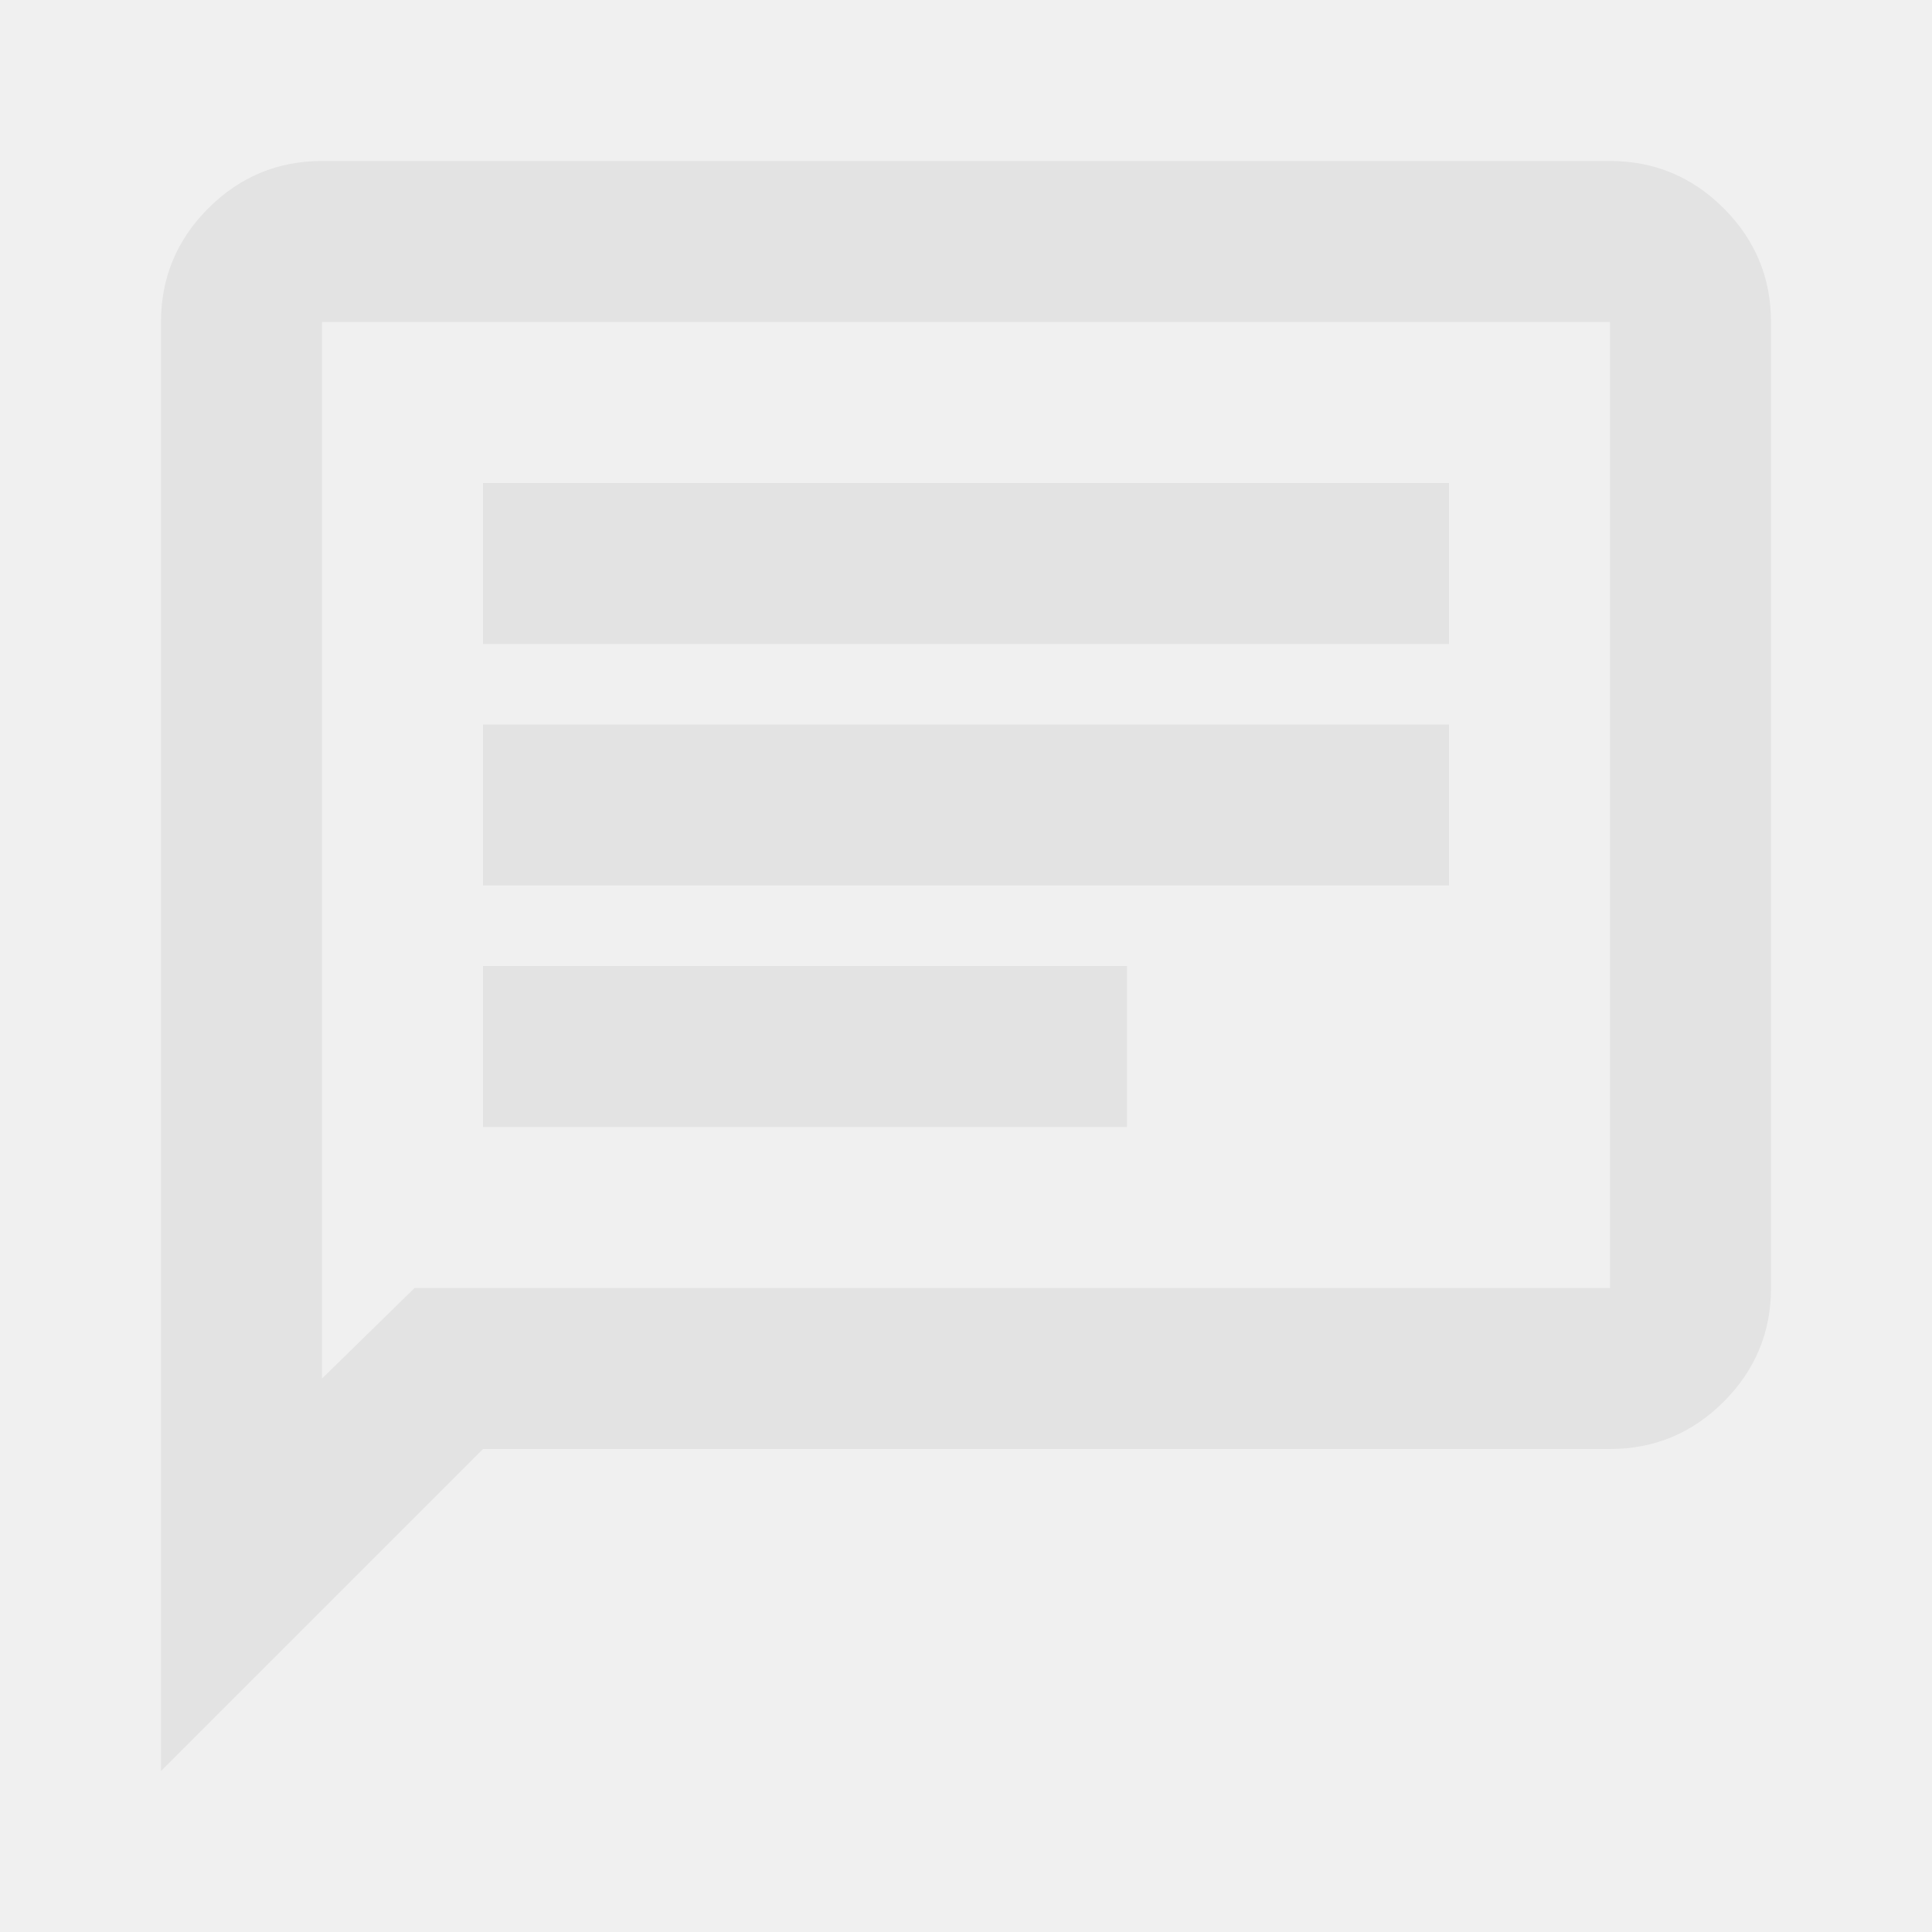
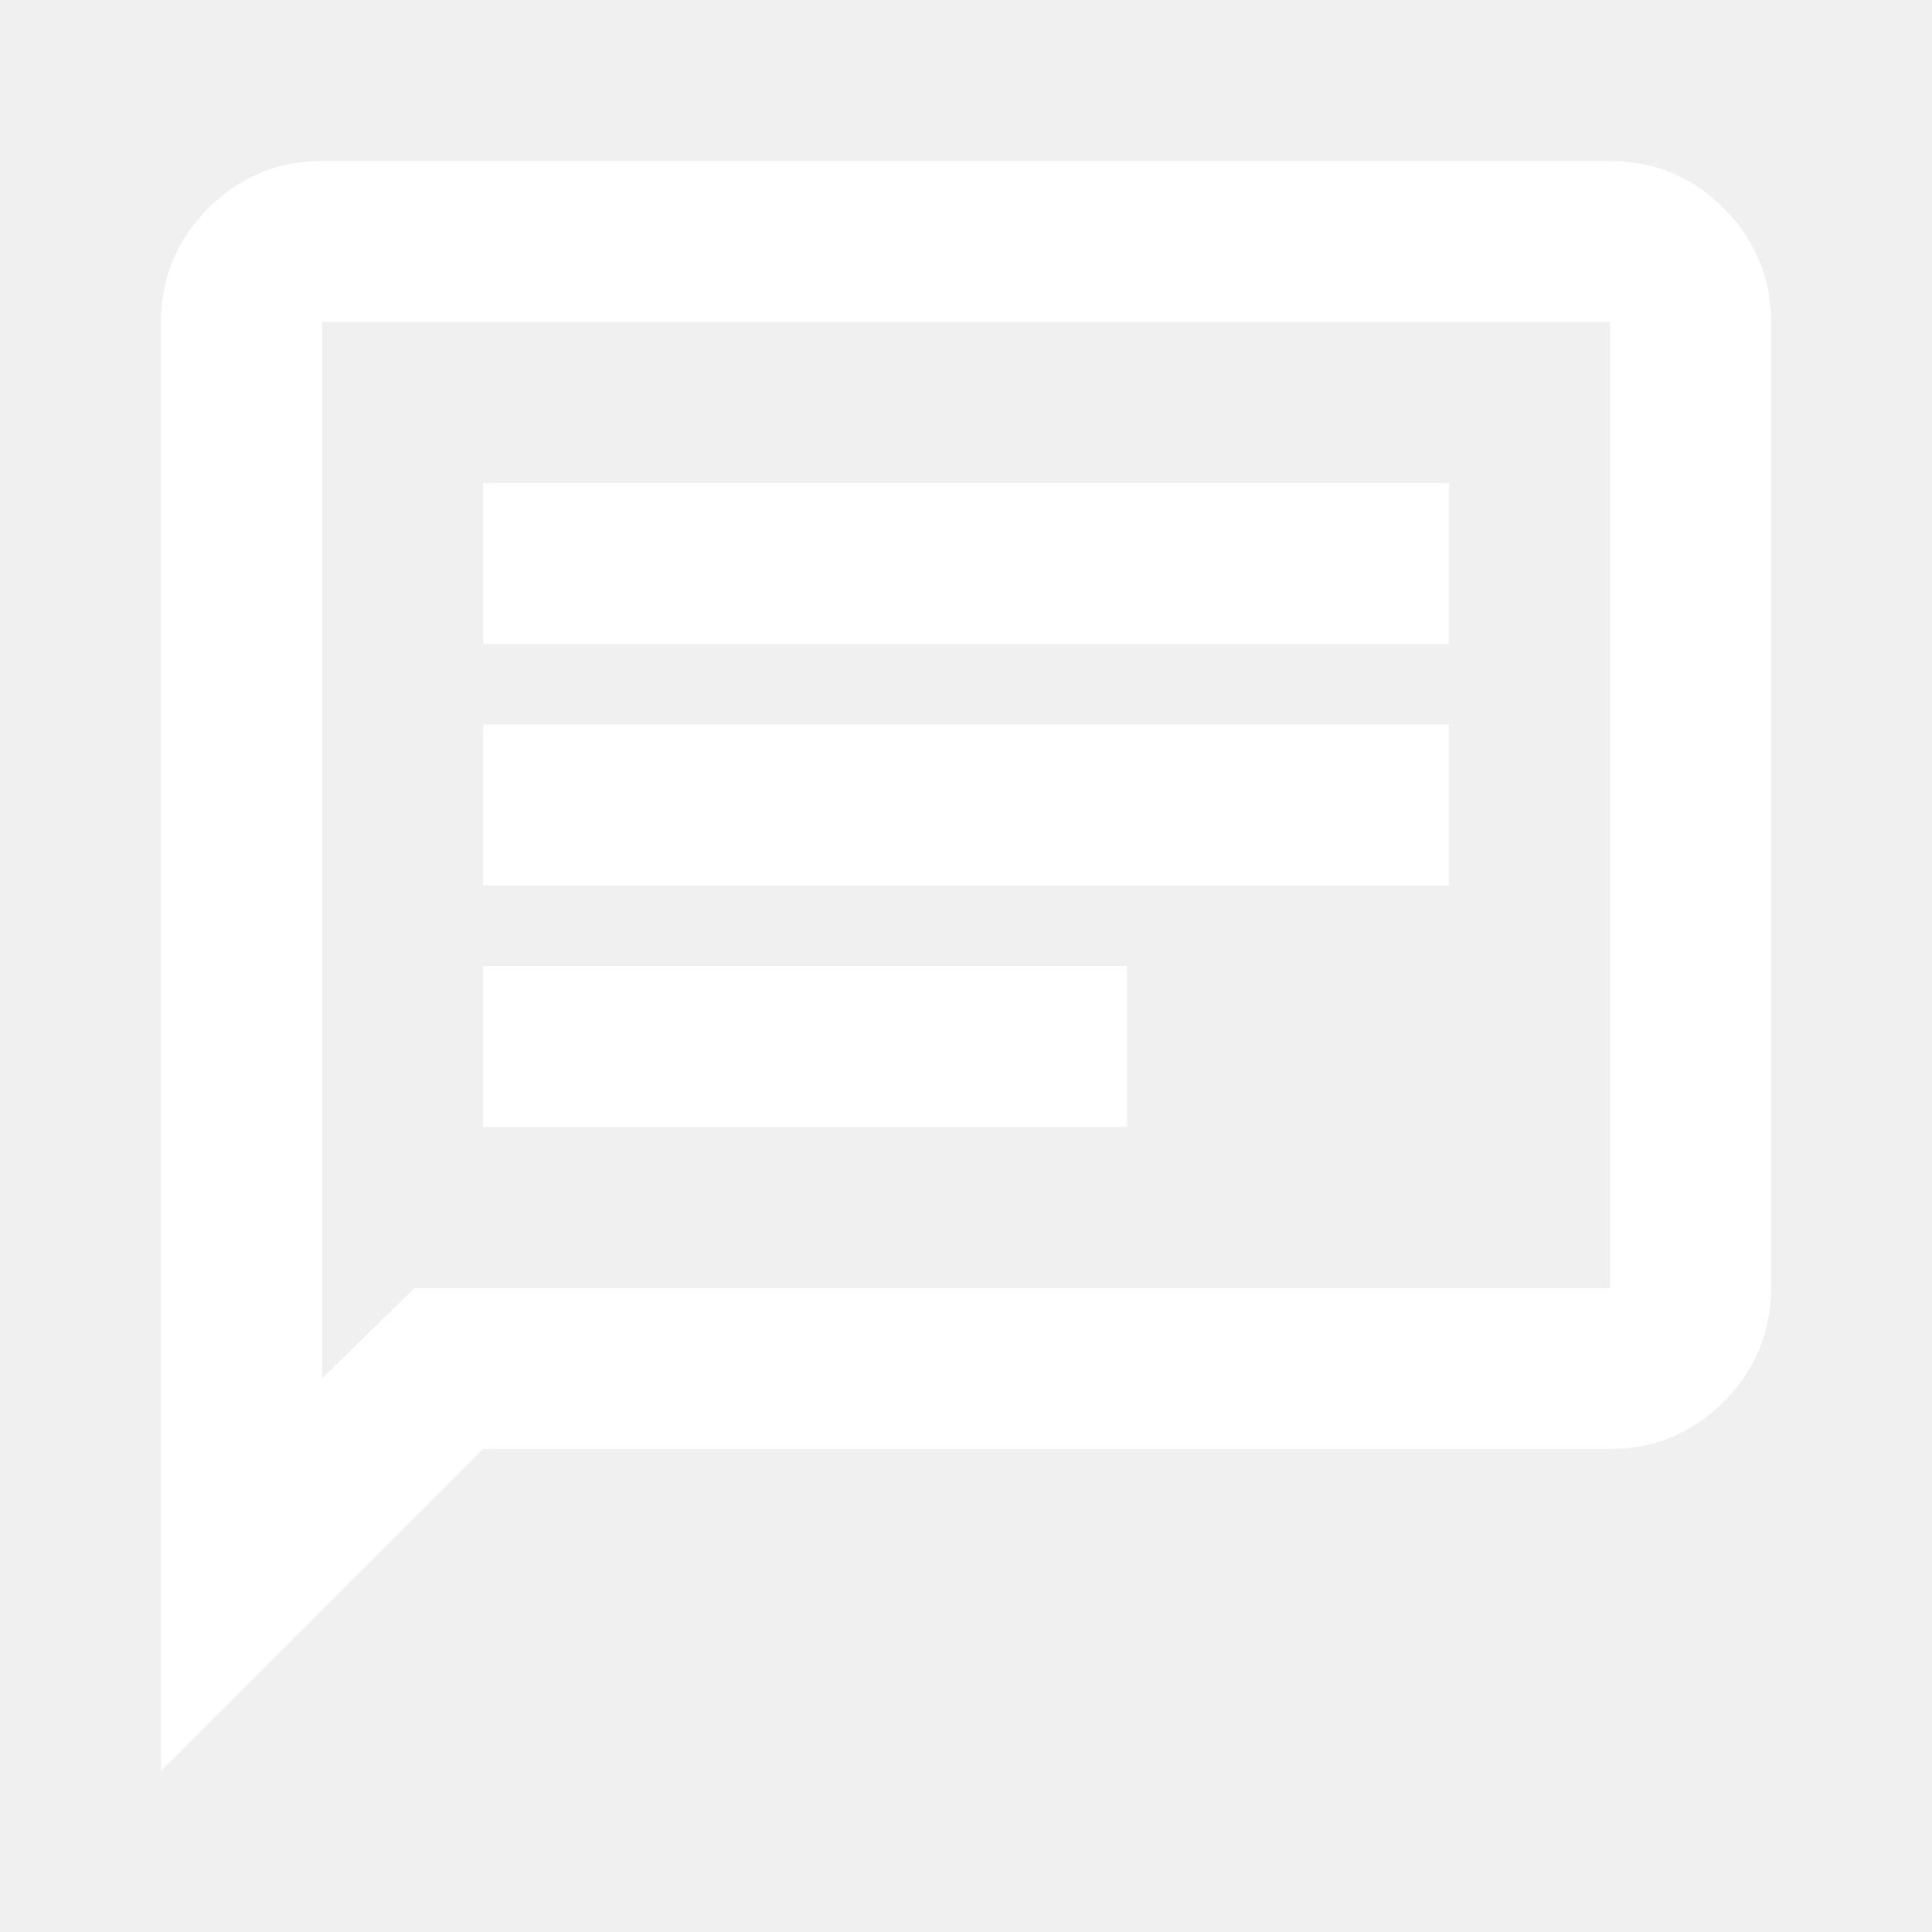
- <svg xmlns="http://www.w3.org/2000/svg" height="24px" viewBox="0 -960 960 960" width="24px" fill="#e3e3e3">
+ <svg xmlns="http://www.w3.org/2000/svg" height="24px" viewBox="0 -960 960 960" width="24px" fill="white">
  <path d="M240-400h320v-80H240v80Zm0-120h480v-80H240v80Zm0-120h480v-80H240v80ZM80-80v-720q0-33 23.5-56.5T160-880h640q33 0 56.5 23.5T880-800v480q0 33-23.5 56.5T800-240H240L80-80Zm126-240h594v-480H160v525l46-45Zm-46 0v-480 480Z" />
</svg>
